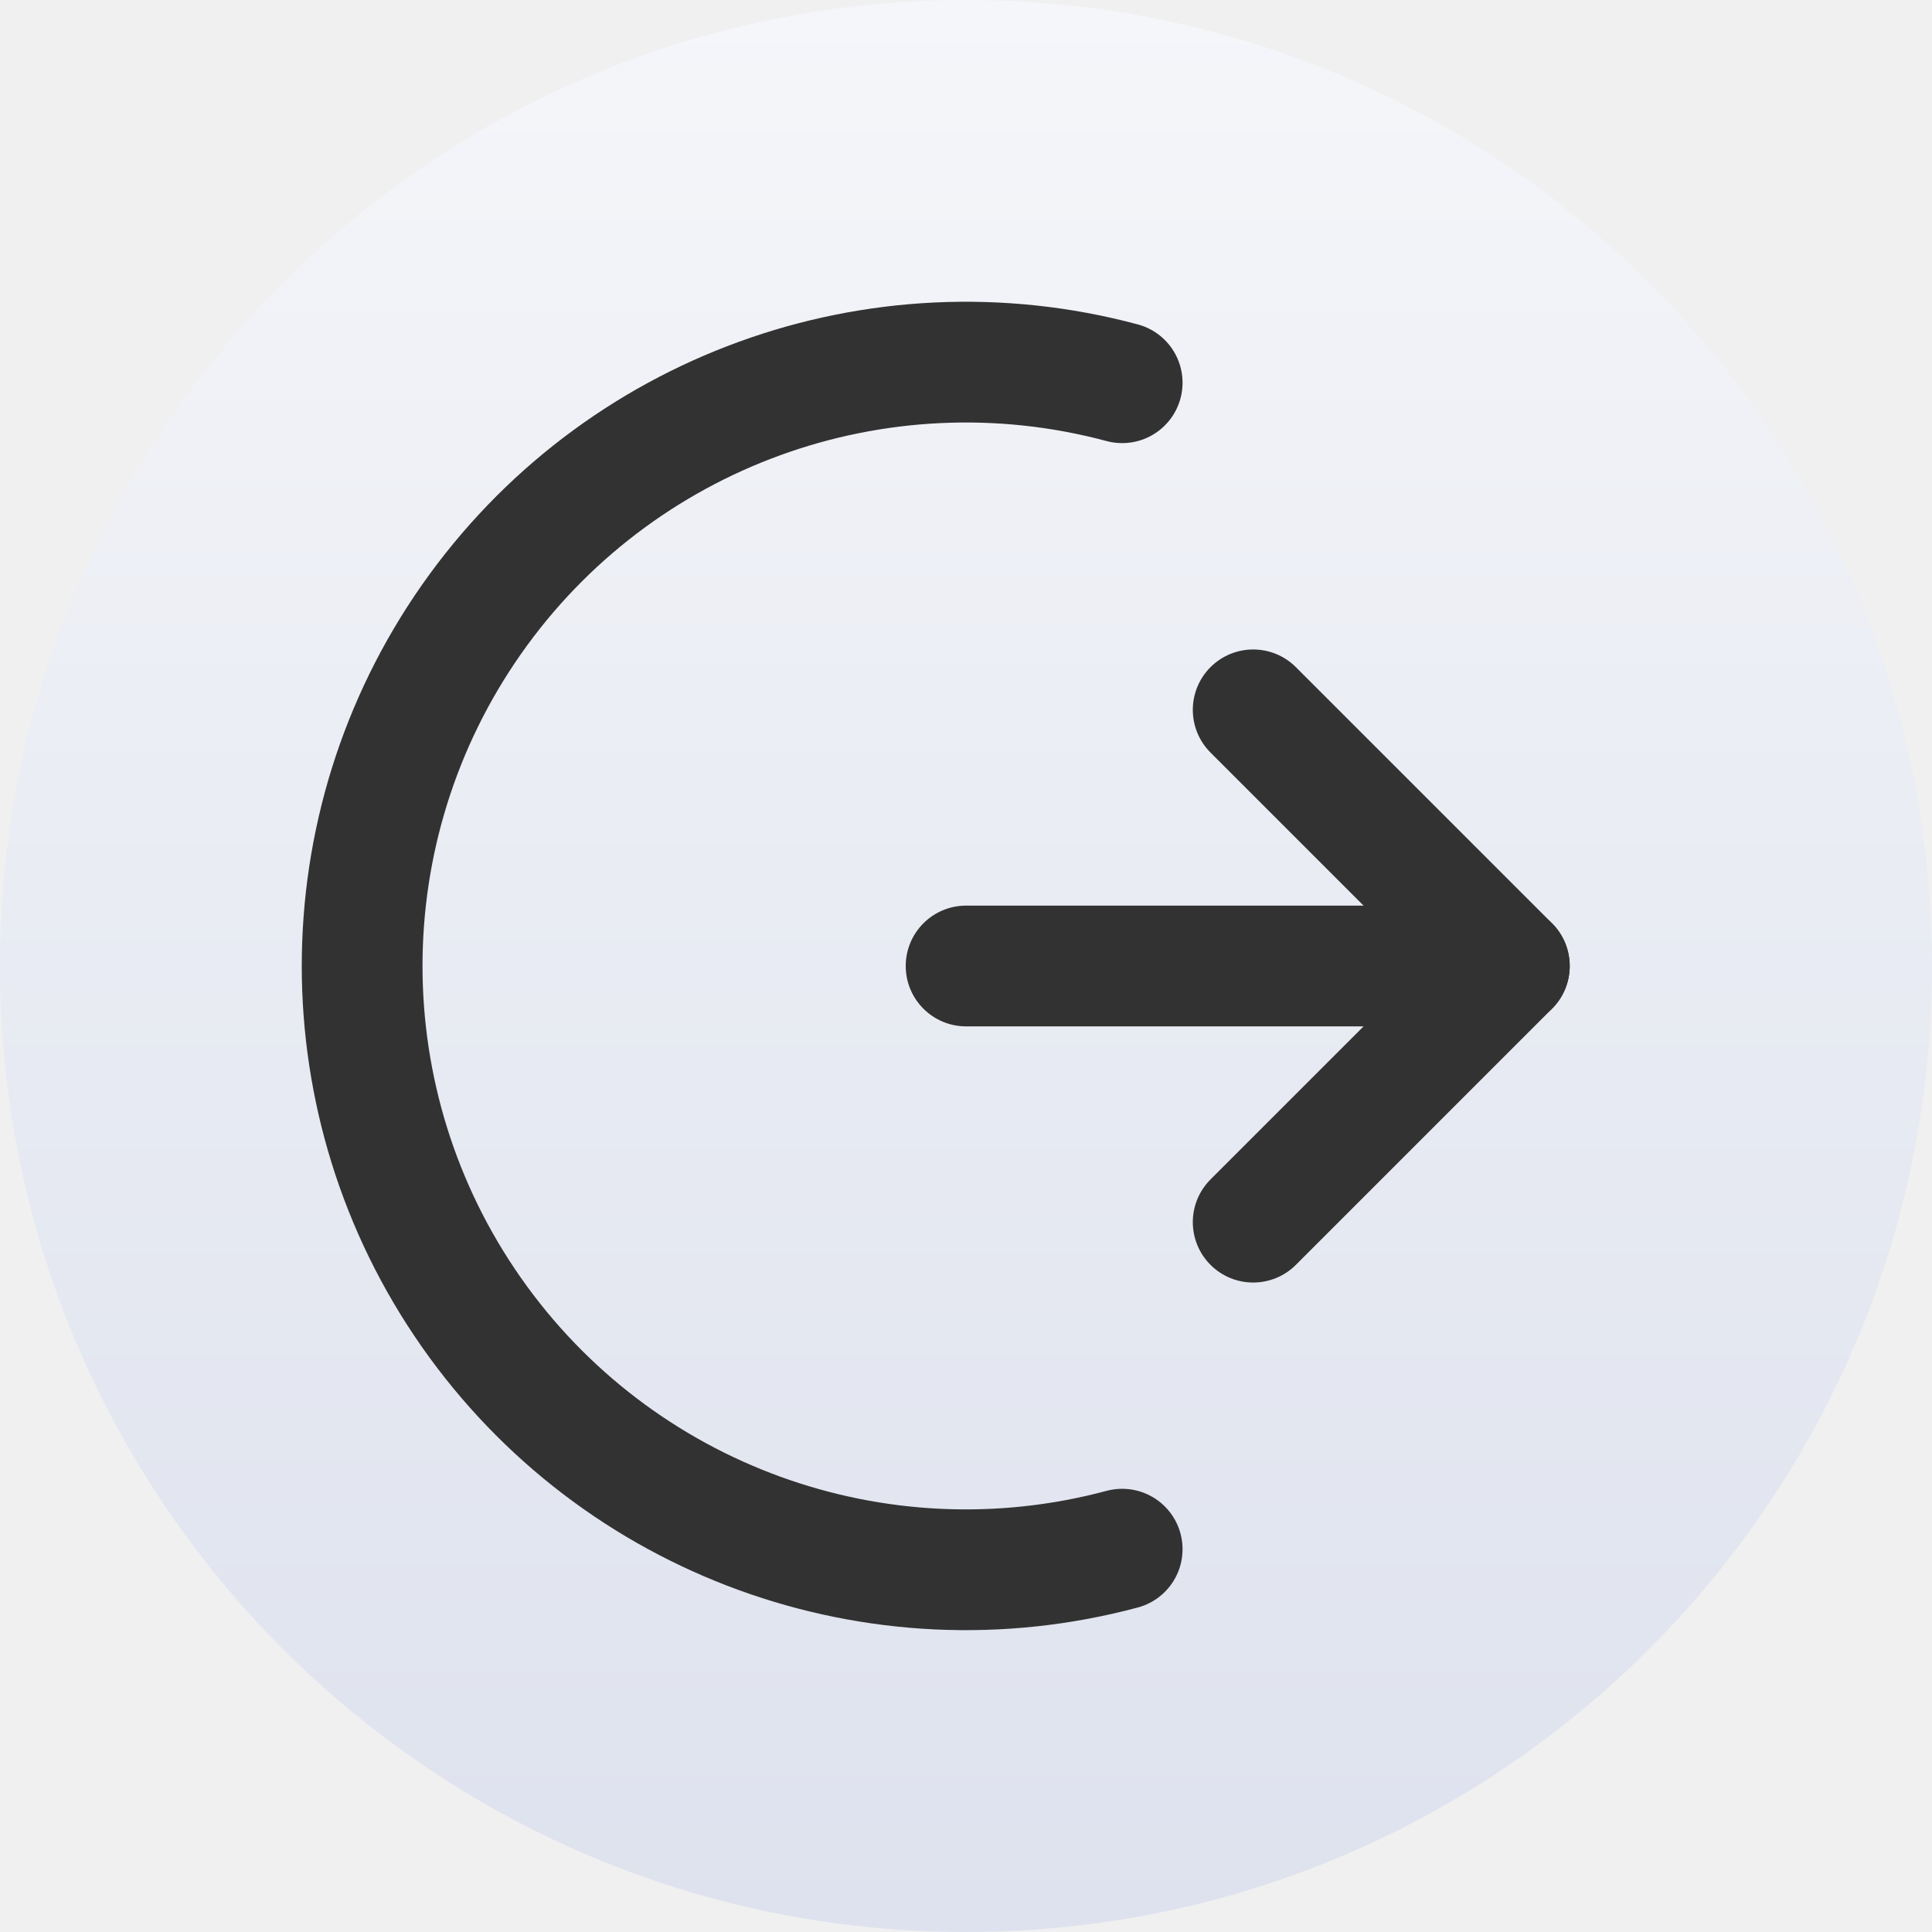
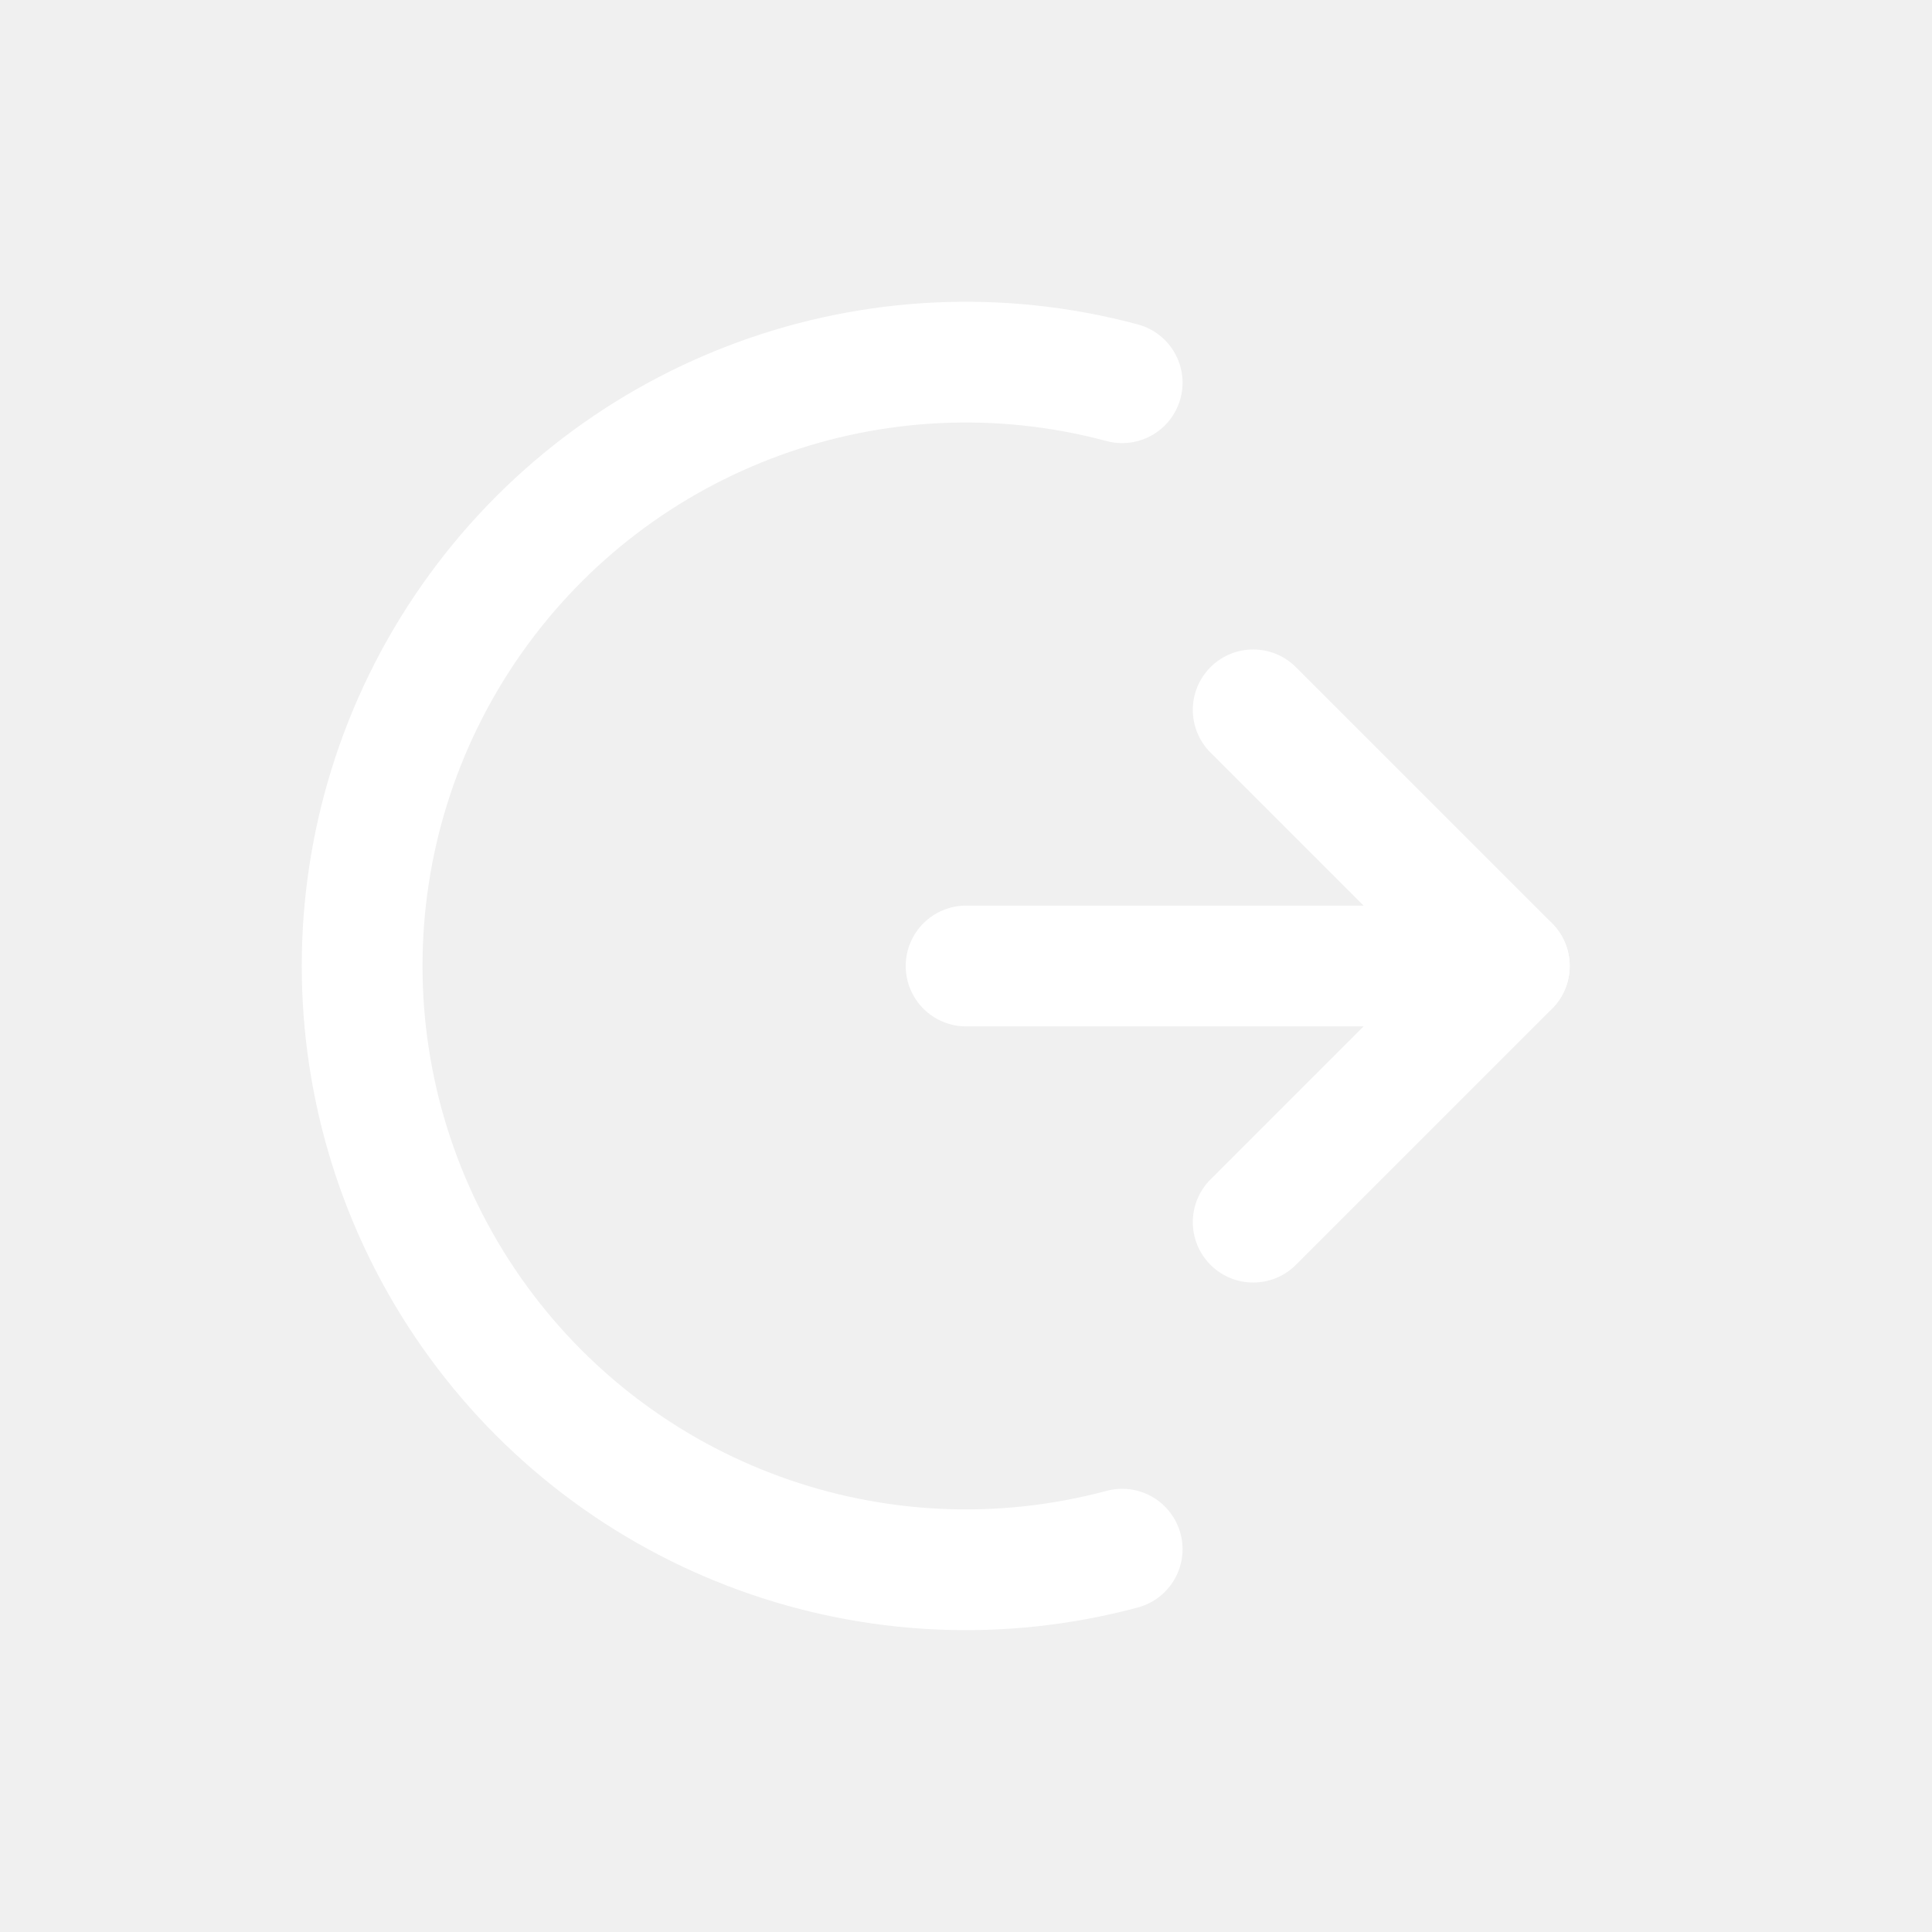
- <svg xmlns="http://www.w3.org/2000/svg" xmlns:xlink="http://www.w3.org/1999/xlink" width="32" height="32" version="1.1" id="svg14">
+ <svg xmlns="http://www.w3.org/2000/svg" xmlns:xlink="http://www.w3.org/1999/xlink" id="svg14" version="1.1" height="32" width="32">
  <defs id="defs18">
-     <linearGradient gradientUnits="userSpaceOnUse" gradientTransform="matrix(2.015762,0,0,2.015762,-8.138714,-35.05346)" y2="2.942" y1="15.383" x2="9.382" x1="5.253" id="linearGradient1005-3-3">
-       <stop id="stop1194" offset="0" stop-color="#fa8200" />
-       <stop id="stop1196" offset=".37" stop-color="#ff9600" />
-       <stop id="stop1198" offset="1" stop-color="#ffb400" />
+     <linearGradient id="linearGradient1005-3-3" x1="5.253" x2="9.382" y1="15.383" y2="2.942" gradientTransform="matrix(2.015762,0,0,2.015762,-8.138714,-35.05346)" gradientUnits="userSpaceOnUse">
+       <stop stop-color="#fa8200" offset="0" id="stop1194" />
+       <stop stop-color="#ff9600" offset=".37" id="stop1196" />
+       <stop stop-color="#ffb400" offset="1" id="stop1198" />
    </linearGradient>
-     <linearGradient xlink:href="#linearGradient1343" id="linearGradient1112" gradientUnits="userSpaceOnUse" gradientTransform="translate(-37,40)" x1="52" y1="0" x2="52" y2="-32" />
-     <linearGradient id="linearGradient1343" x1="32" x2="32" y1="2" y2="62" gradientTransform="matrix(0.5333333,0,0,0.5333333,46.62805,-10.63291)" gradientUnits="userSpaceOnUse">
-       <stop stop-color="#f5f6fa" offset="0" id="stop3456" />
-       <stop stop-color="#e9ecf3" offset=".459" id="stop3458" />
-       <stop stop-color="#dee2ee" offset="1" id="stop3460" />
+     <linearGradient y2="-32" x2="52" y1="0" x1="52" gradientTransform="translate(-37,40)" gradientUnits="userSpaceOnUse" id="linearGradient1112" xlink:href="#linearGradient1343" />
+     <linearGradient gradientUnits="userSpaceOnUse" gradientTransform="matrix(0.5333333,0,0,0.5333333,46.62805,-10.63291)" y2="62" y1="2" x2="32" x1="32" id="linearGradient1343">
+       <stop id="stop3456" offset="0" stop-color="#f5f6fa" />
+       <stop id="stop3458" offset=".459" stop-color="#e9ecf3" />
+       <stop id="stop3460" offset="1" stop-color="#dee2ee" />
    </linearGradient>
  </defs>
  <g id="system-log-out">
-     <rect ry="0" rx="0" y="5.5000001e-08" x="-1.25e-07" height="32" width="32" id="rect950-3" style="opacity:0;fill:#000000;fill-opacity:1;fill-rule:evenodd;stroke:none;stroke-width:2;stroke-linecap:round;stroke-linejoin:round;stroke-miterlimit:4;stroke-dasharray:none;stroke-opacity:1;paint-order:fill markers stroke" />
-     <g transform="translate(1,40)" id="g1166">
-       <circle cx="15" cy="24" r="16" style="fill:url(#linearGradient1112);fill-opacity:1;stroke-width:1.941;paint-order:stroke markers fill" id="circle1110" transform="scale(1,-1)" />
-       <g id="g1381" transform="translate(-83.99824,8.002224)">
-         <g transform="translate(-45.00001,-13.00222)" id="g895">
-           <rect ry="1" y="-20" x="143" height="2" width="10" id="rect881" style="opacity:1;fill:#323232;fill-opacity:1;fill-rule:evenodd;stroke:none;stroke-width:2.236;stroke-linecap:round;stroke-linejoin:miter;stroke-miterlimit:4;stroke-dasharray:none;stroke-dashoffset:3;stroke-opacity:1;paint-order:stroke fill markers" />
-           <g id="g889" transform="translate(-6.535531,-2.121321)">
-             <rect ry="1" transform="rotate(45)" y="-125.742" x="93.872" height="2" width="8" id="rect883" style="opacity:1;fill:#323232;fill-opacity:1;fill-rule:evenodd;stroke:none;stroke-width:2;stroke-linecap:round;stroke-linejoin:miter;stroke-miterlimit:4;stroke-dasharray:none;stroke-dashoffset:3;stroke-opacity:1;paint-order:stroke fill markers" />
-             <rect ry="1" style="opacity:1;fill:#323232;fill-opacity:1;fill-rule:evenodd;stroke:none;stroke-width:2;stroke-linecap:round;stroke-linejoin:miter;stroke-miterlimit:4;stroke-dasharray:none;stroke-dashoffset:3;stroke-opacity:1;paint-order:stroke fill markers" id="rect885" width="8" height="2" x="117.742" y="-101.872" transform="matrix(0.7071068,-0.7071068,-0.7071068,-0.7071068,0,0)" />
+     <rect style="opacity:0;fill:#000000;fill-opacity:1;fill-rule:evenodd;stroke:none;stroke-width:2;stroke-linecap:round;stroke-linejoin:round;stroke-miterlimit:4;stroke-dasharray:none;stroke-opacity:1;paint-order:fill markers stroke" id="rect950-3" width="32" height="32" x="-1.25e-07" y="5.5000001e-08" rx="0" ry="0" />
+     <g id="g1166" transform="translate(1,40)">
+       <circle transform="scale(1,-1)" id="circle1110" style="fill:url(#linearGradient1112);fill-opacity:1;stroke-width:1.941;paint-order:stroke markers fill;opacity:0.001" r="16" cy="24" cx="15" />
+       <g transform="translate(-83.99824,8.002224)" id="g1381">
+         <g id="g895" transform="translate(-45.00001,-13.00222)">
+           <rect style="opacity:1;fill:#ffffff;fill-opacity:1;fill-rule:evenodd;stroke:none;stroke-width:2.236;stroke-linecap:round;stroke-linejoin:miter;stroke-miterlimit:4;stroke-dasharray:none;stroke-dashoffset:3;stroke-opacity:1;paint-order:stroke fill markers" id="rect881" width="10" height="2" x="143" y="-20" ry="1" />
+           <g transform="translate(-6.535531,-2.121321)" id="g889">
+             <rect style="opacity:1;fill:#ffffff;fill-opacity:1;fill-rule:evenodd;stroke:none;stroke-width:2;stroke-linecap:round;stroke-linejoin:miter;stroke-miterlimit:4;stroke-dasharray:none;stroke-dashoffset:3;stroke-opacity:1;paint-order:stroke fill markers" id="rect883" width="8" height="2" x="93.872" y="-125.742" transform="rotate(45)" ry="1" />
+             <rect transform="matrix(0.7071068,-0.7071068,-0.7071068,-0.7071068,0,0)" y="-101.872" x="117.742" height="2" width="8" id="rect885" style="opacity:1;fill:#ffffff;fill-opacity:1;fill-rule:evenodd;stroke:none;stroke-width:2;stroke-linecap:round;stroke-linejoin:miter;stroke-miterlimit:4;stroke-dasharray:none;stroke-dashoffset:3;stroke-opacity:1;paint-order:stroke fill markers" ry="1" />
          </g>
        </g>
-         <path id="path1321" style="opacity:1;fill:none;fill-opacity:1;fill-rule:evenodd;stroke:#323232;stroke-width:2;stroke-linecap:round;stroke-linejoin:miter;stroke-miterlimit:4;stroke-dasharray:none;stroke-dashoffset:3;stroke-opacity:1;paint-order:stroke fill markers" d="m 101.585,-22.343 a 10,10 0 0 1 -10.78,-3.924 10,10 0 0 1 -10e-7,-11.472 10,10 0 0 1 10.78,-3.924" />
+         <path d="m 101.585,-22.343 a 10,10 0 0 1 -10.78,-3.924 10,10 0 0 1 -10e-7,-11.472 10,10 0 0 1 10.78,-3.924" style="opacity:1;fill:none;fill-opacity:1;fill-rule:evenodd;stroke:#ffffff;stroke-width:2;stroke-linecap:round;stroke-linejoin:miter;stroke-miterlimit:4;stroke-dasharray:none;stroke-dashoffset:3;stroke-opacity:1;paint-order:stroke fill markers" id="path1321" />
      </g>
    </g>
  </g>
</svg>
